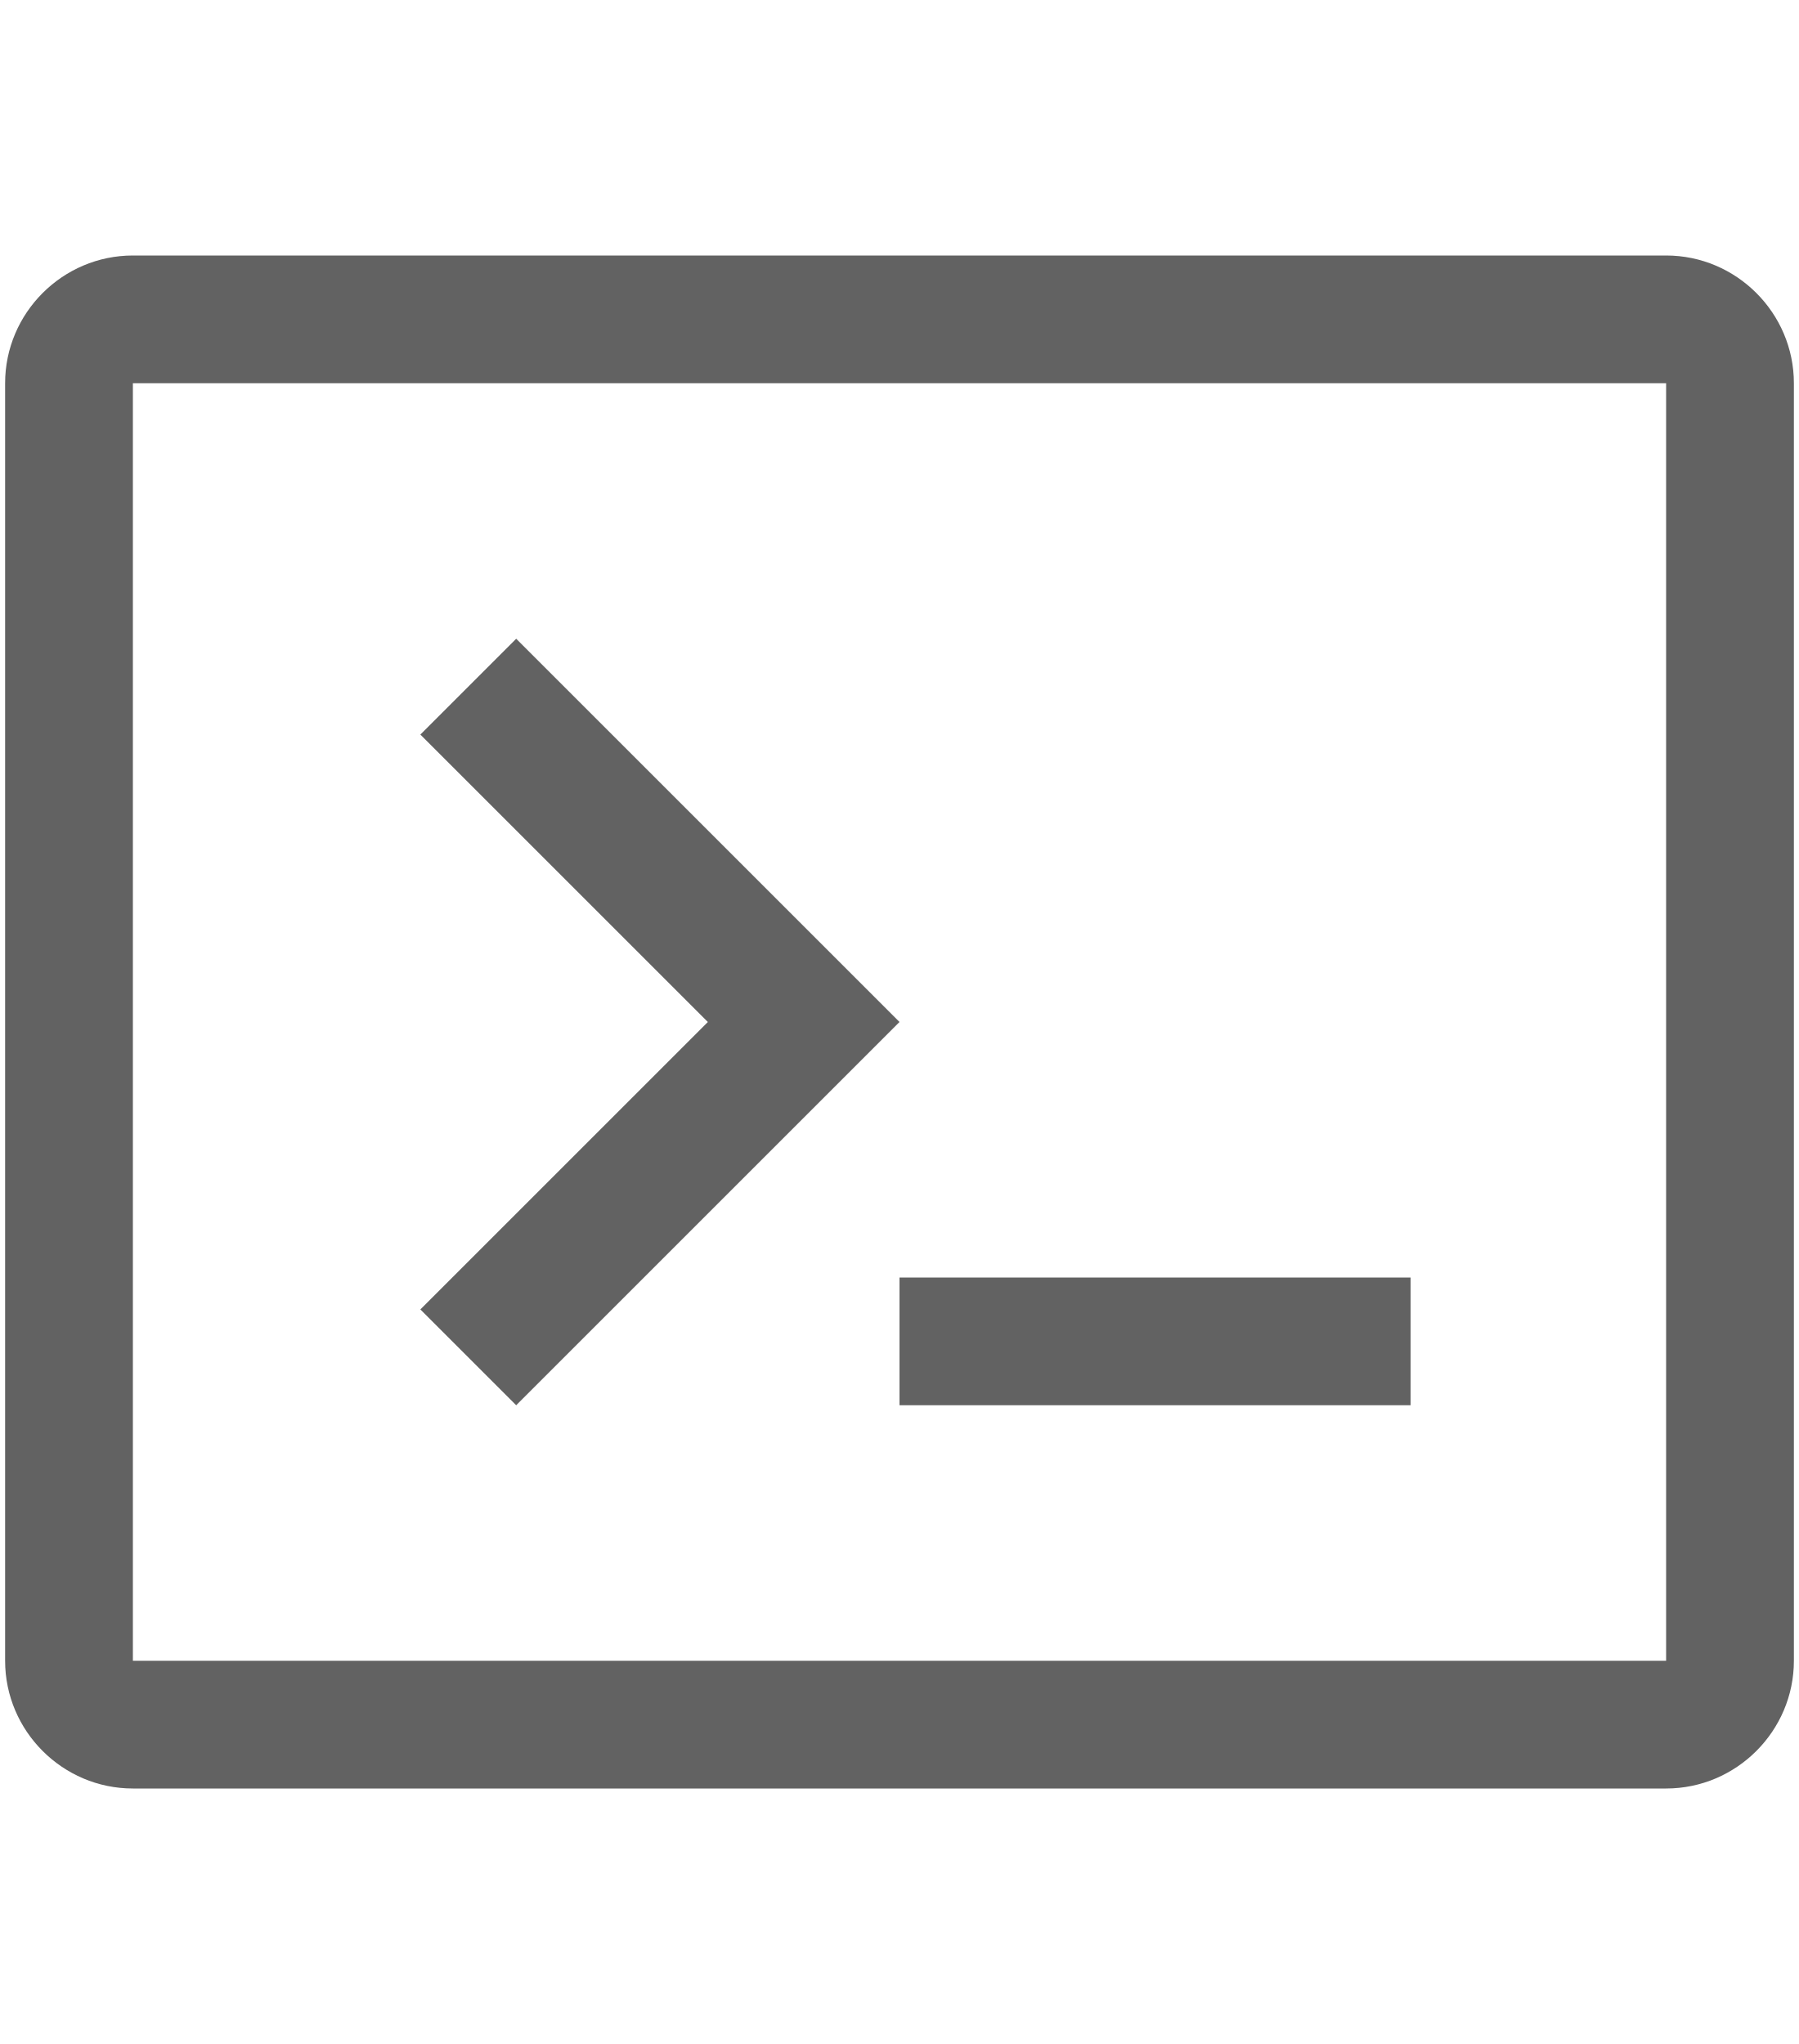
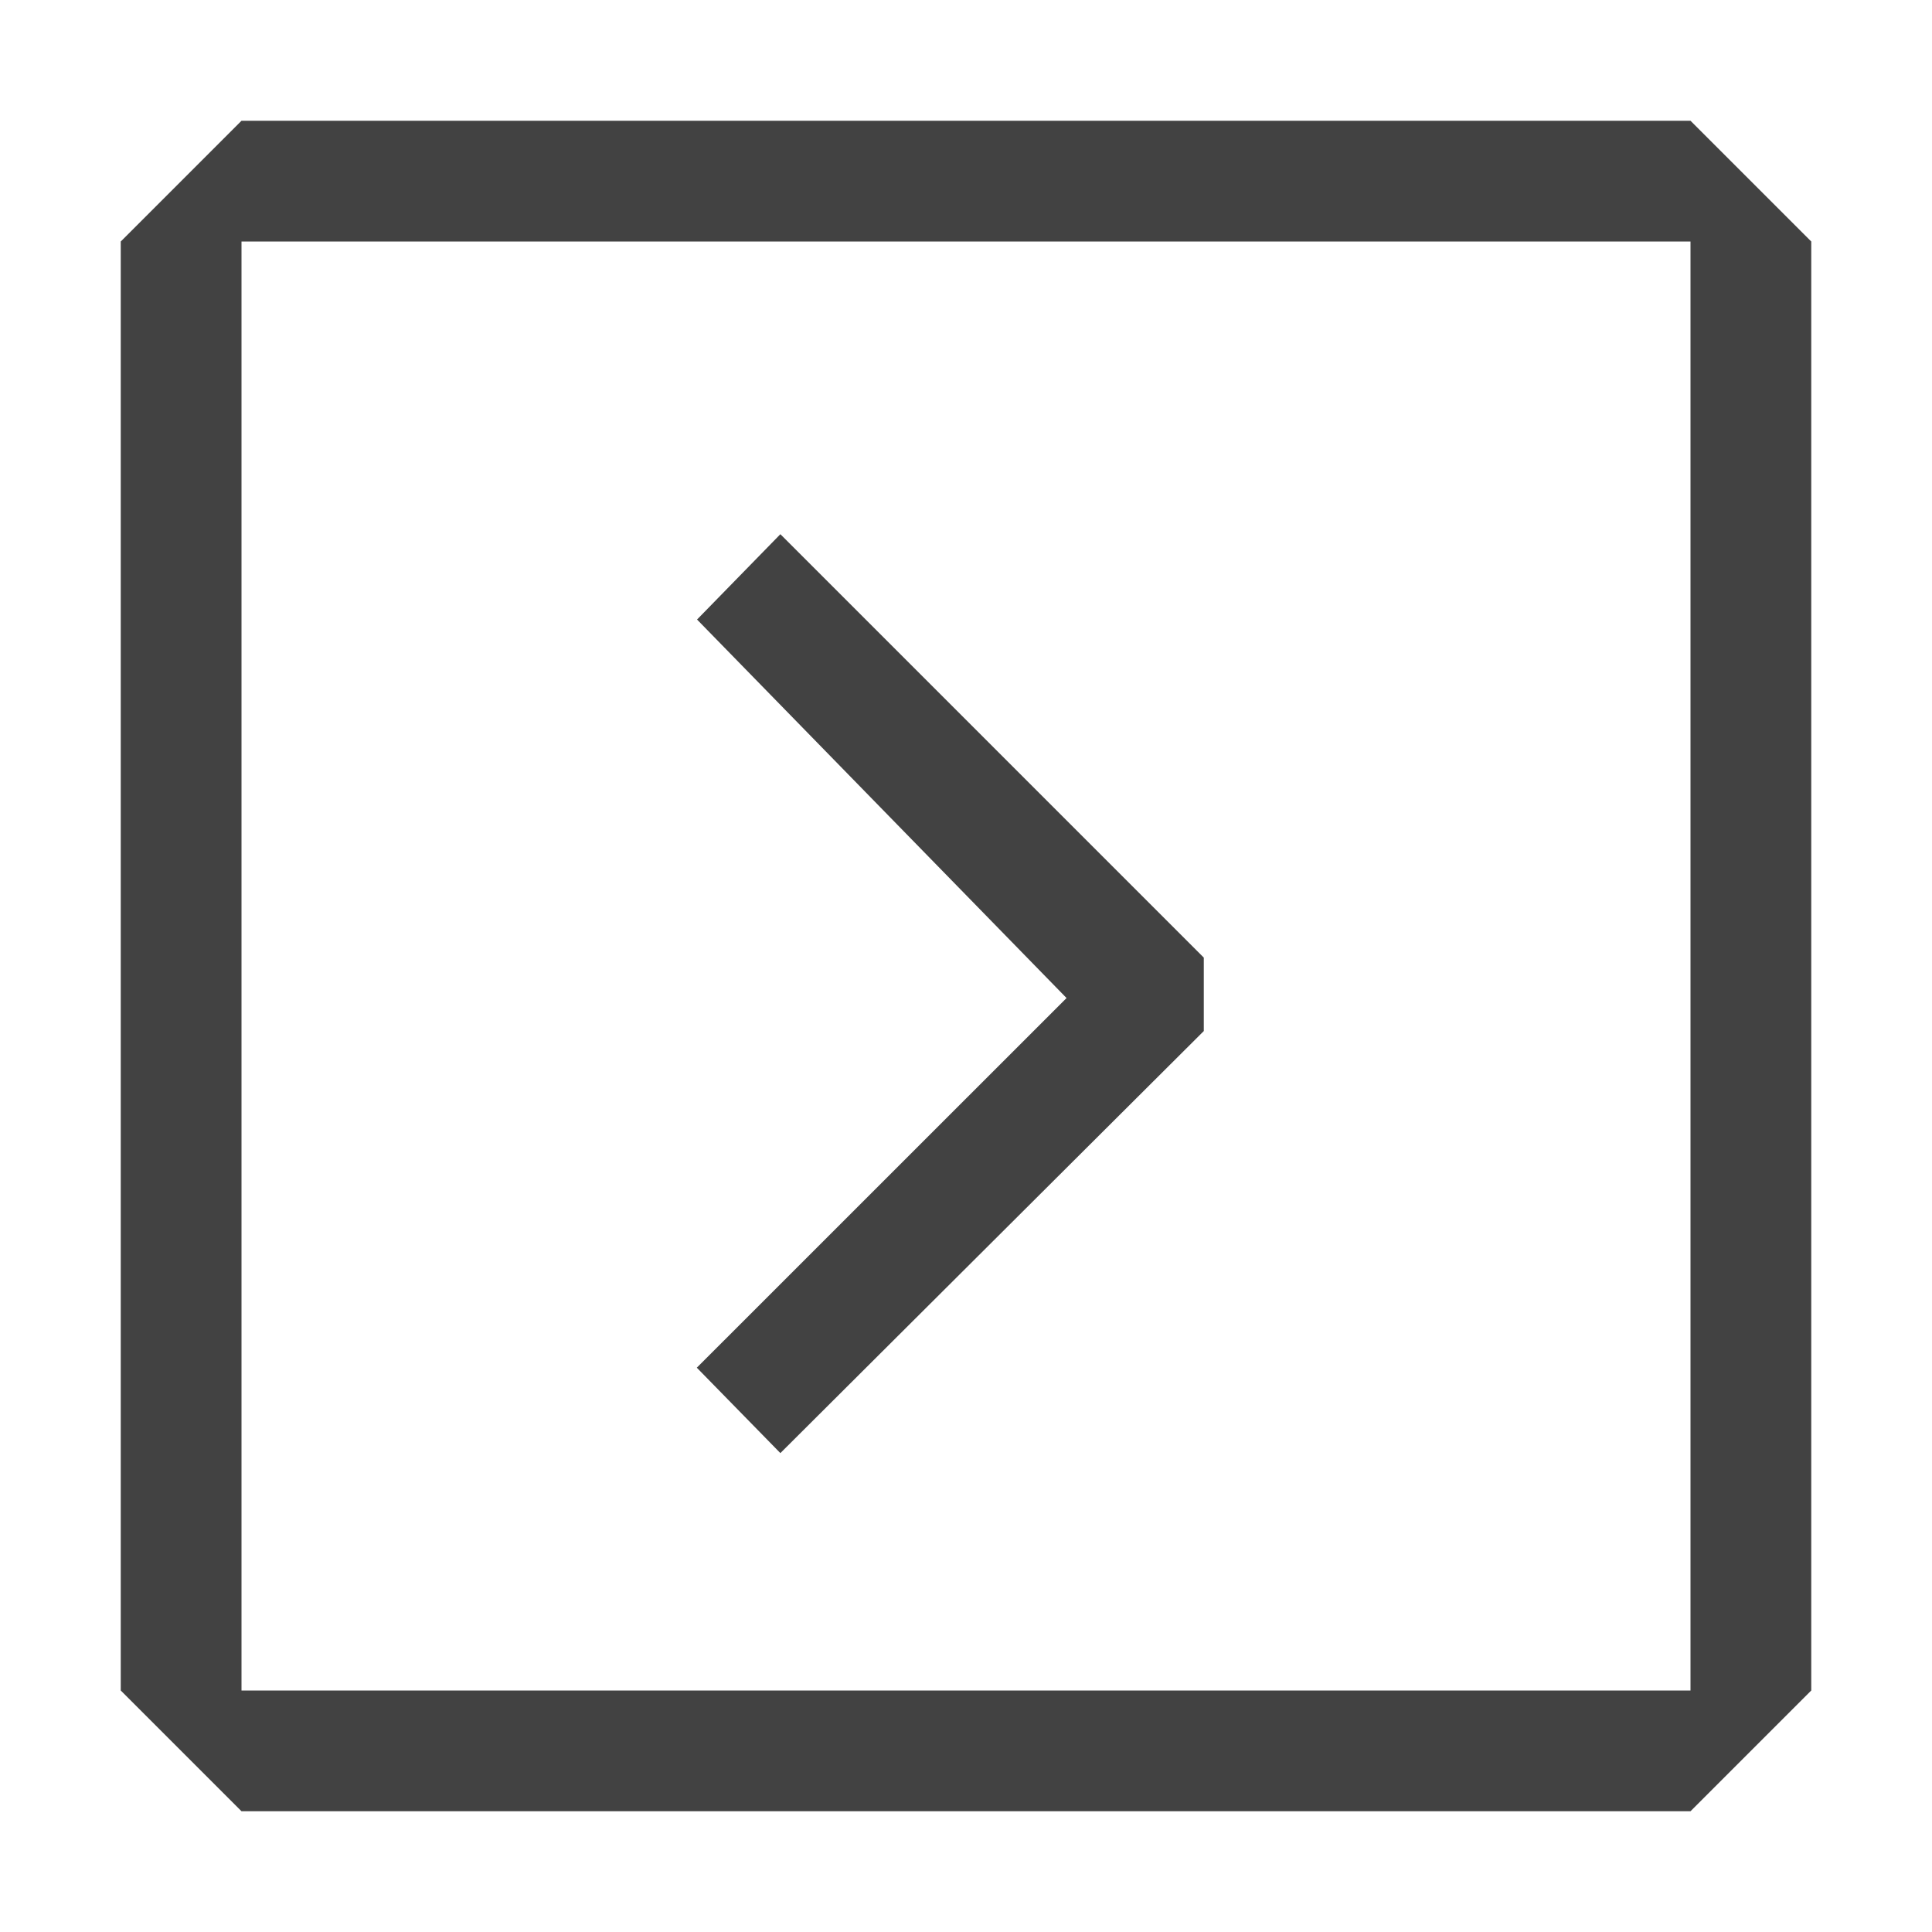
- <svg xmlns="http://www.w3.org/2000/svg" aria-hidden="true" focusable="false" width="0.88em" height="1em" style="-ms-transform: rotate(360deg); -webkit-transform: rotate(360deg); transform: rotate(360deg);" preserveAspectRatio="xMidYMid meet" viewBox="0 0 14 16">
-   <path fill-rule="evenodd" d="M7 10h4v1H7v-1zm-3 1l3-3l-3-3l-.75.75L5.5 8l-2.25 2.25L4 11zm10-8v10c0 .55-.45 1-1 1H1c-.55 0-1-.45-1-1V3c0-.55.45-1 1-1h12c.55 0 1 .45 1 1zm-1 0H1v10h12V3z" fill="#626262" />
-   <rect x="0" y="0" width="14" height="16" fill="rgba(0, 0, 0, 0)" />
+ <svg xmlns="http://www.w3.org/2000/svg" width="24" height="24" viewBox="0 0 24 24" fill="none">
+   <path fill-rule="evenodd" clip-rule="evenodd" d="M3 1.5L1.5 3V21L3 22.5H21L22.5 21V3L21 1.5H3ZM3 21V3H21V21H3ZM8.656 16.99L9.694 18.051L14.954 12.808V11.896L9.694 6.636L8.659 7.696L13.249 12.398L8.656 16.99Z" fill="#424242" />
</svg>
